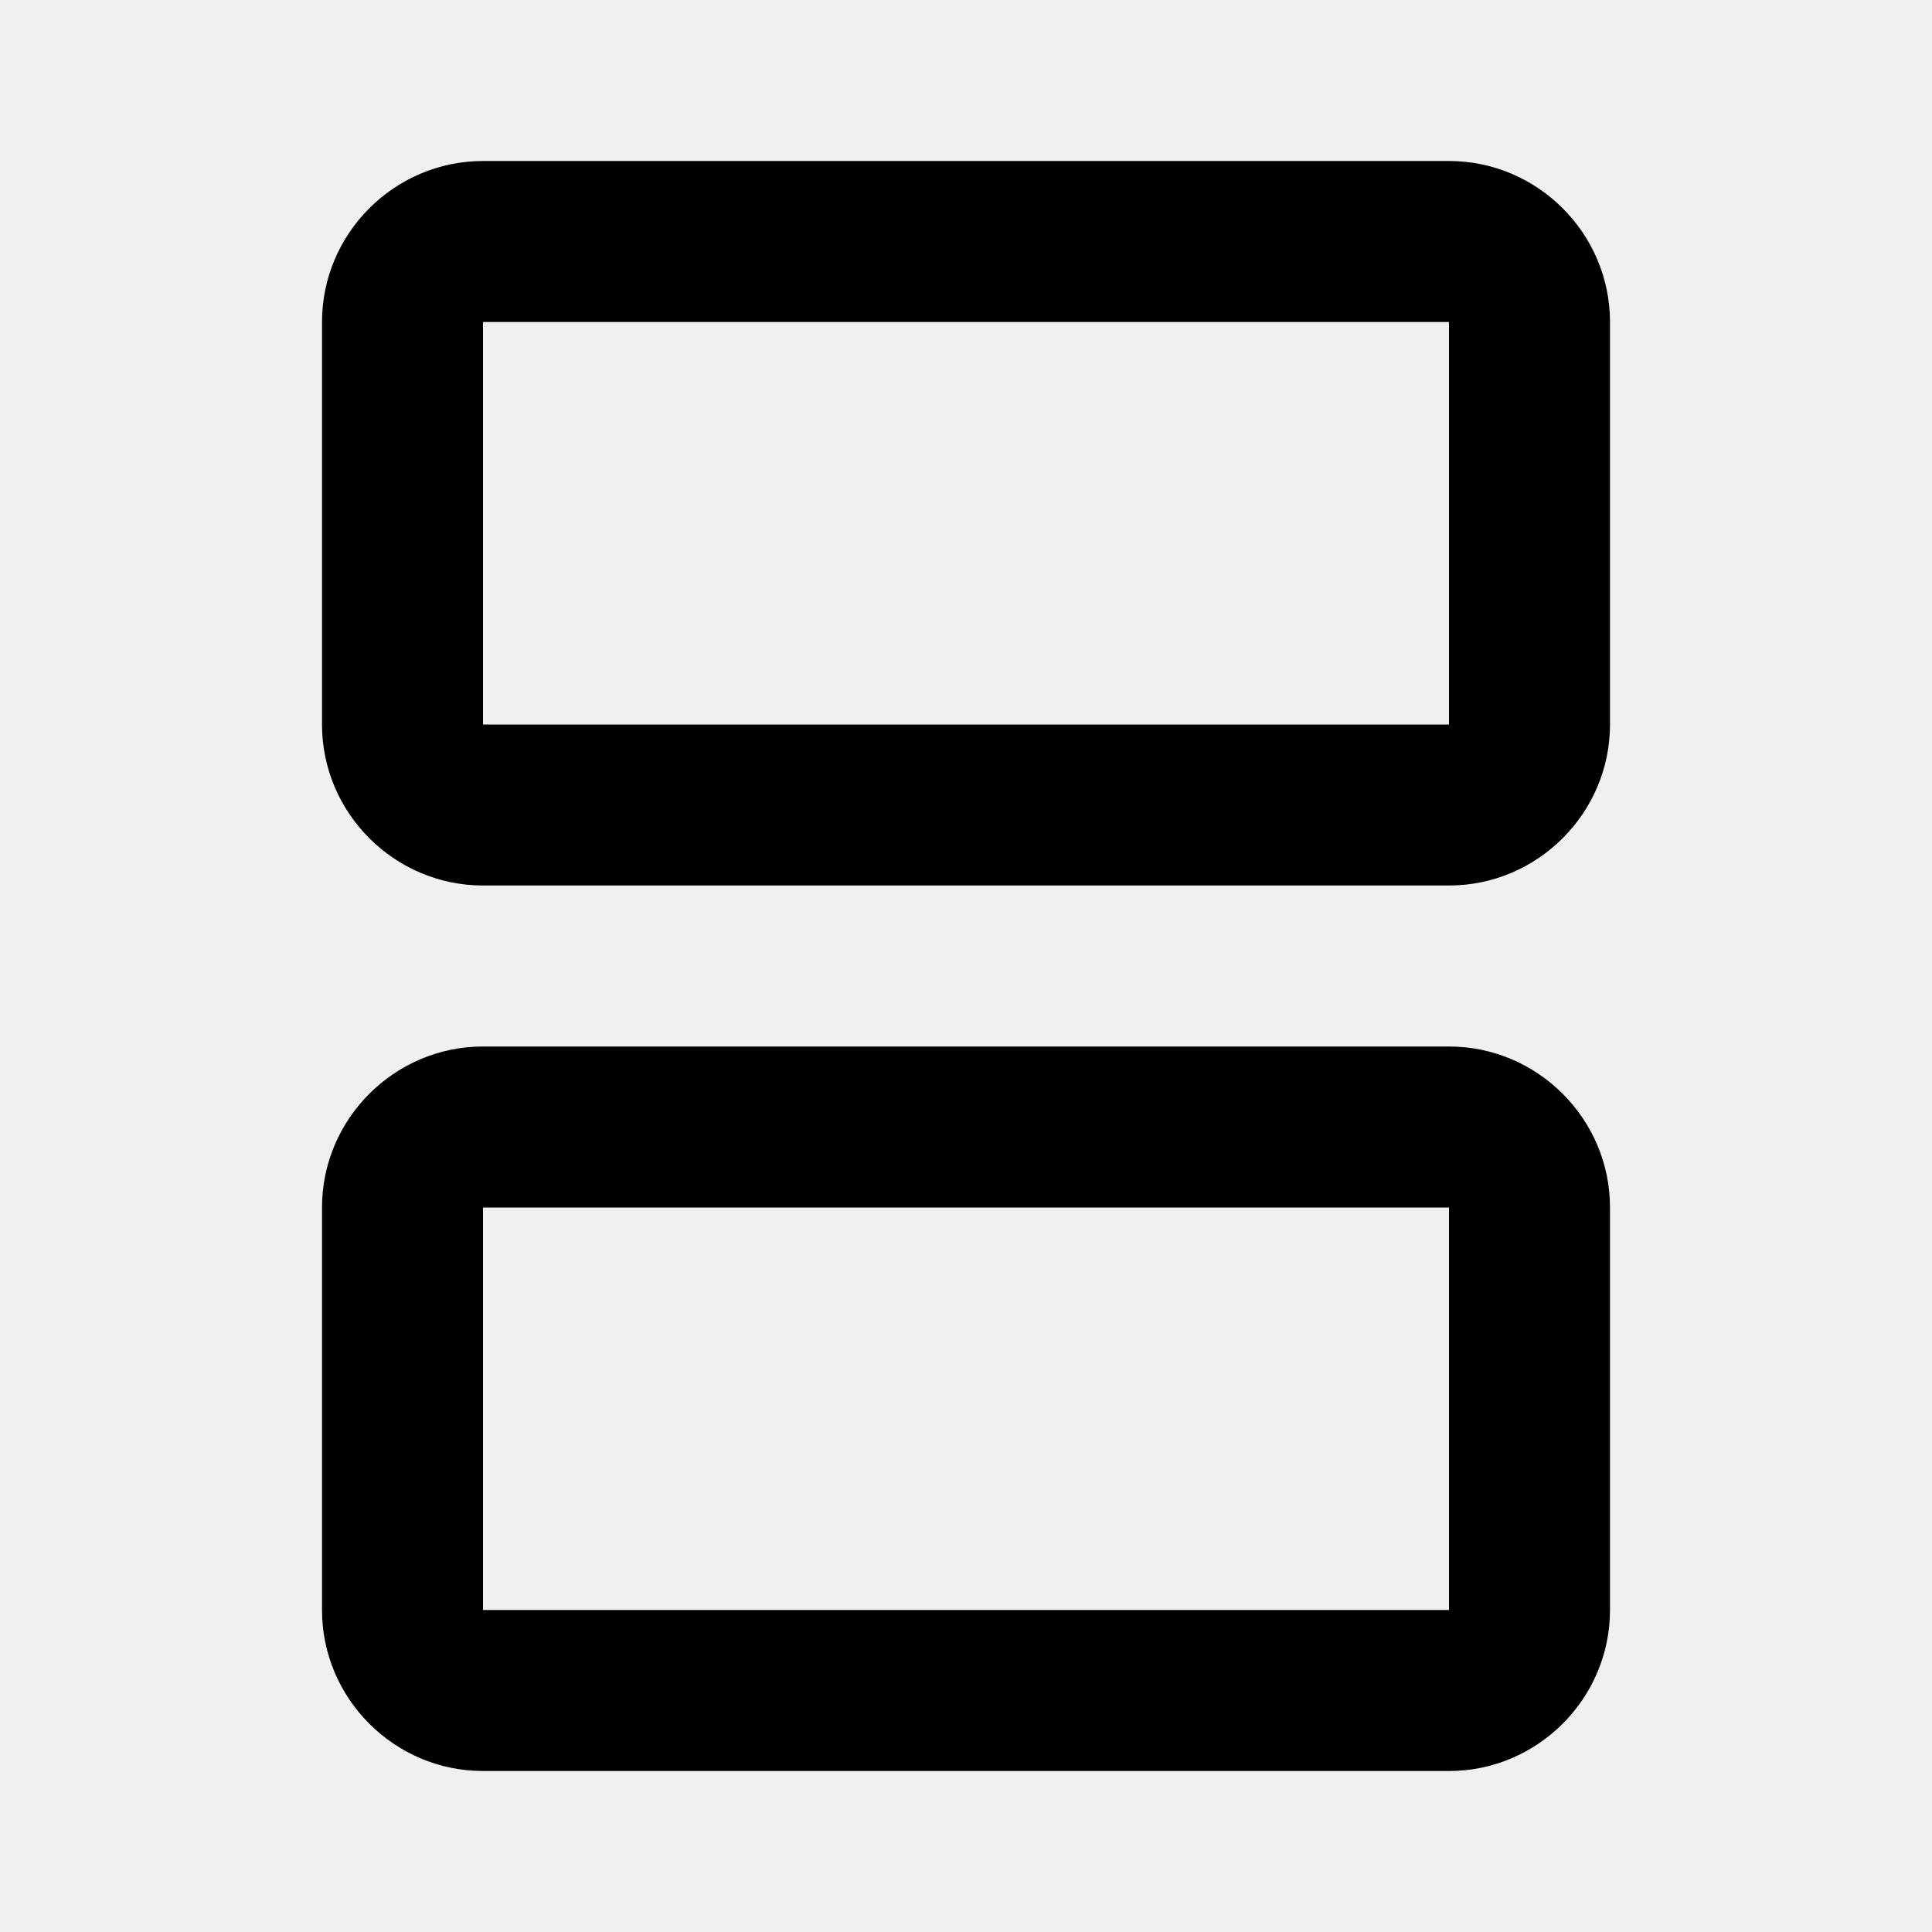
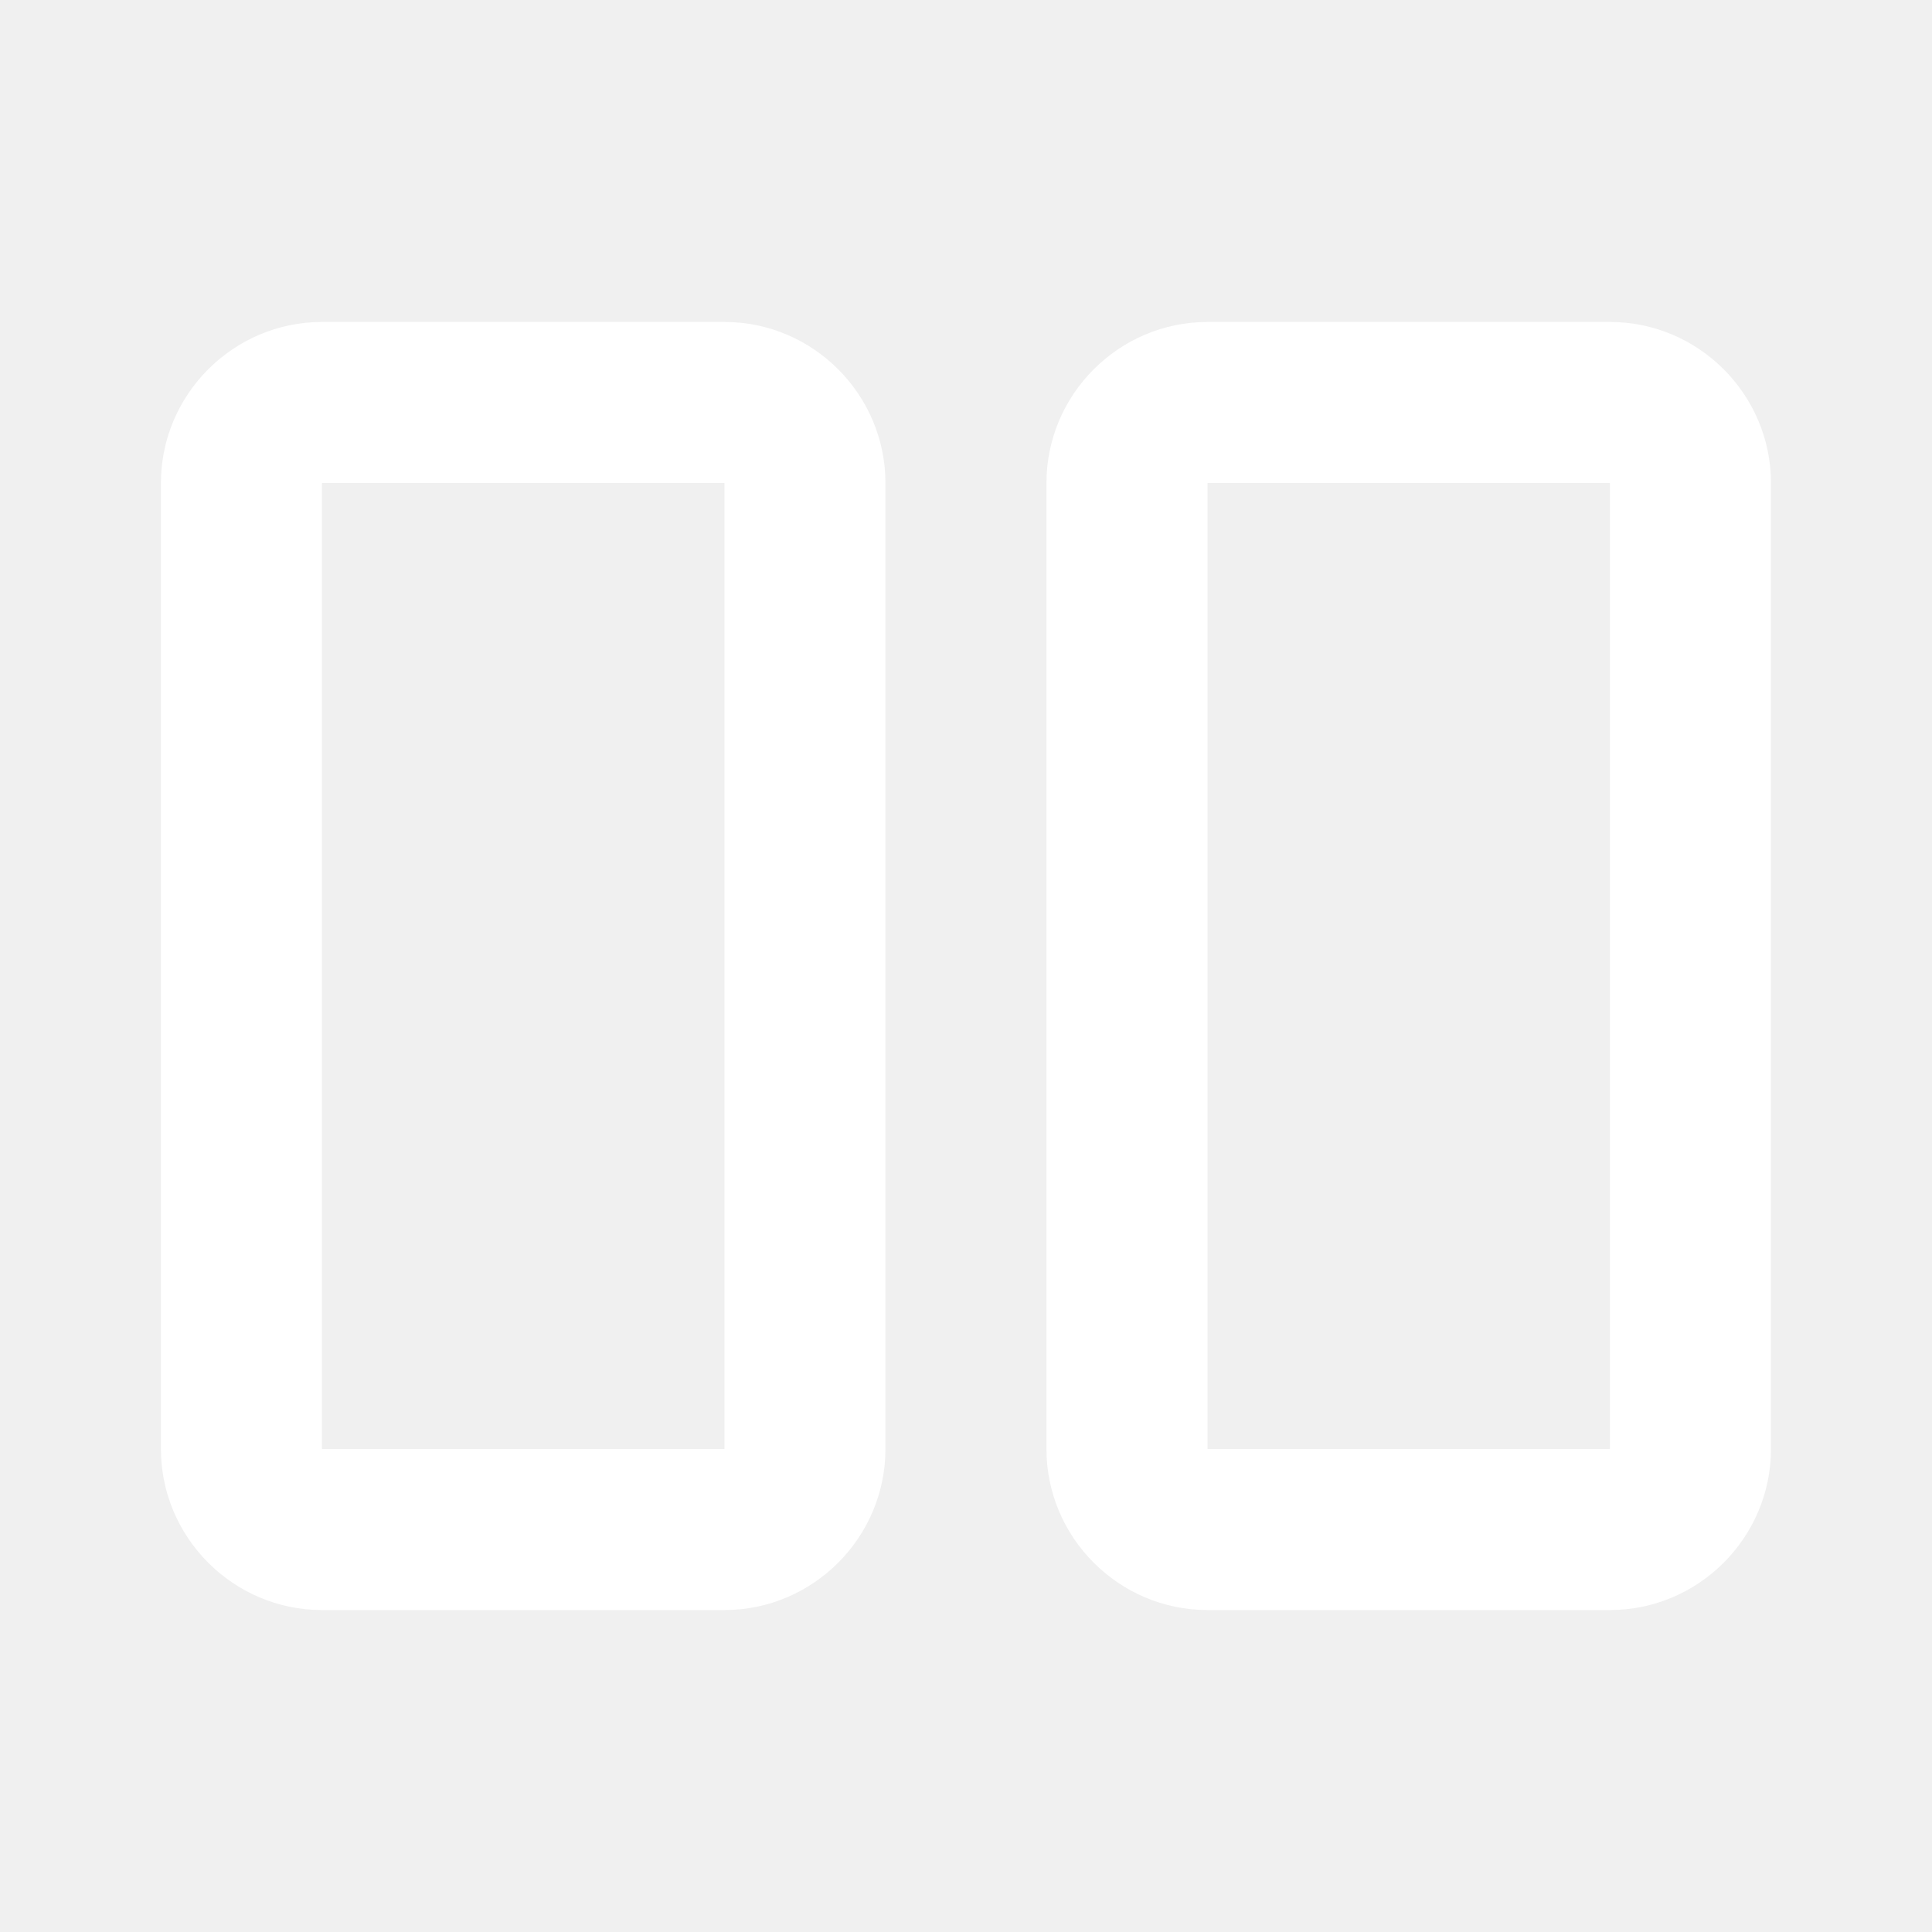
- <svg xmlns="http://www.w3.org/2000/svg" width="24" height="24" viewBox="0 0 24 24">
-   <path d="M18 4v5H6V4h12m0-2H6c-1.1 0-2 .9-2 2v5c0 1.1.9 2 2 2h12c1.1 0 2-.9 2-2V4c0-1.1-.9-2-2-2zm0 13v5H6v-5h12m0-2H6c-1.1 0-2 .9-2 2v5c0 1.1.9 2 2 2h12c1.1 0 2-.9 2-2v-5c0-1.1-.9-2-2-2z" />
+ <svg xmlns="http://www.w3.org/2000/svg" width="20" height="20" viewBox="0 0 20 20" fill="none">
+   <path d="M16.666 15L12.5 15L12.5 5L16.666 5L16.666 15ZM18.333 15L18.333 5C18.333 4.083 17.583 3.333 16.666 3.333L12.5 3.333C11.583 3.333 10.833 4.083 10.833 5L10.833 15C10.833 15.917 11.583 16.667 12.5 16.667L16.666 16.667C17.583 16.667 18.333 15.917 18.333 15ZM7.5 15L3.333 15L3.333 5L7.5 5L7.5 15ZM9.166 15L9.166 5C9.166 4.083 8.416 3.333 7.5 3.333L3.333 3.333C2.416 3.333 1.666 4.083 1.666 5L1.666 15C1.666 15.917 2.416 16.667 3.333 16.667L7.5 16.667C8.416 16.667 9.166 15.917 9.166 15Z" fill="white" />
</svg>
